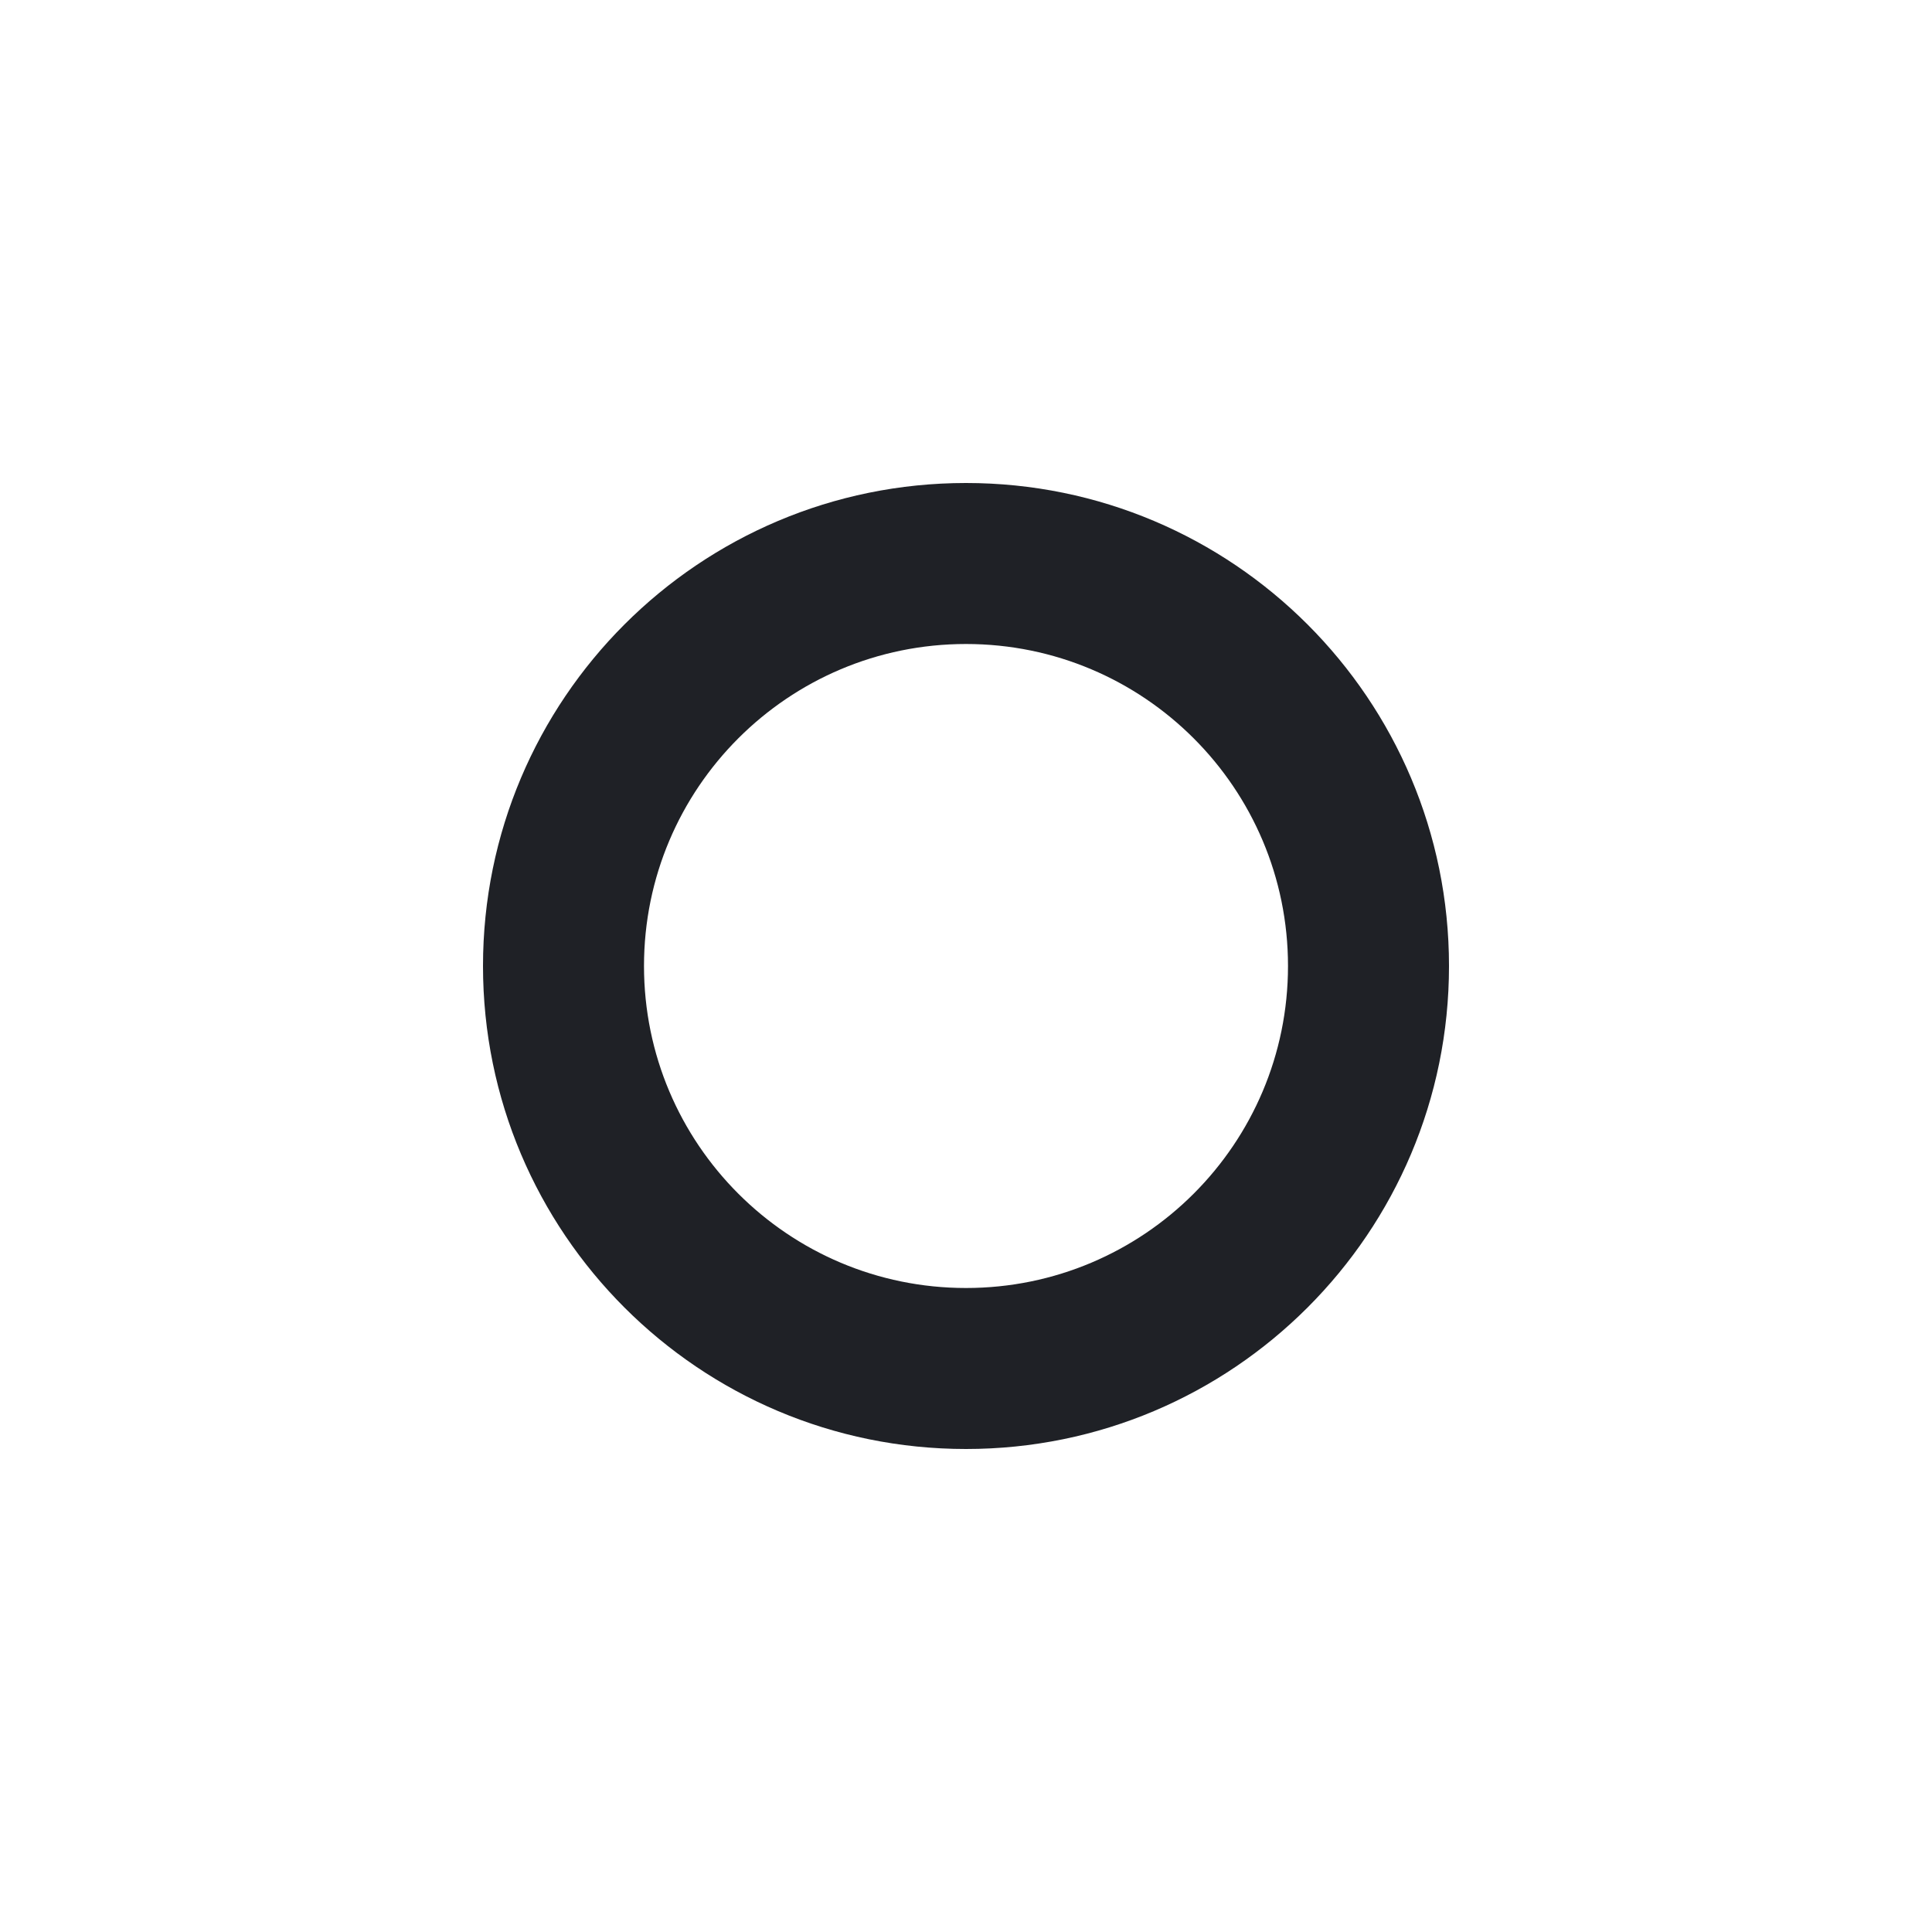
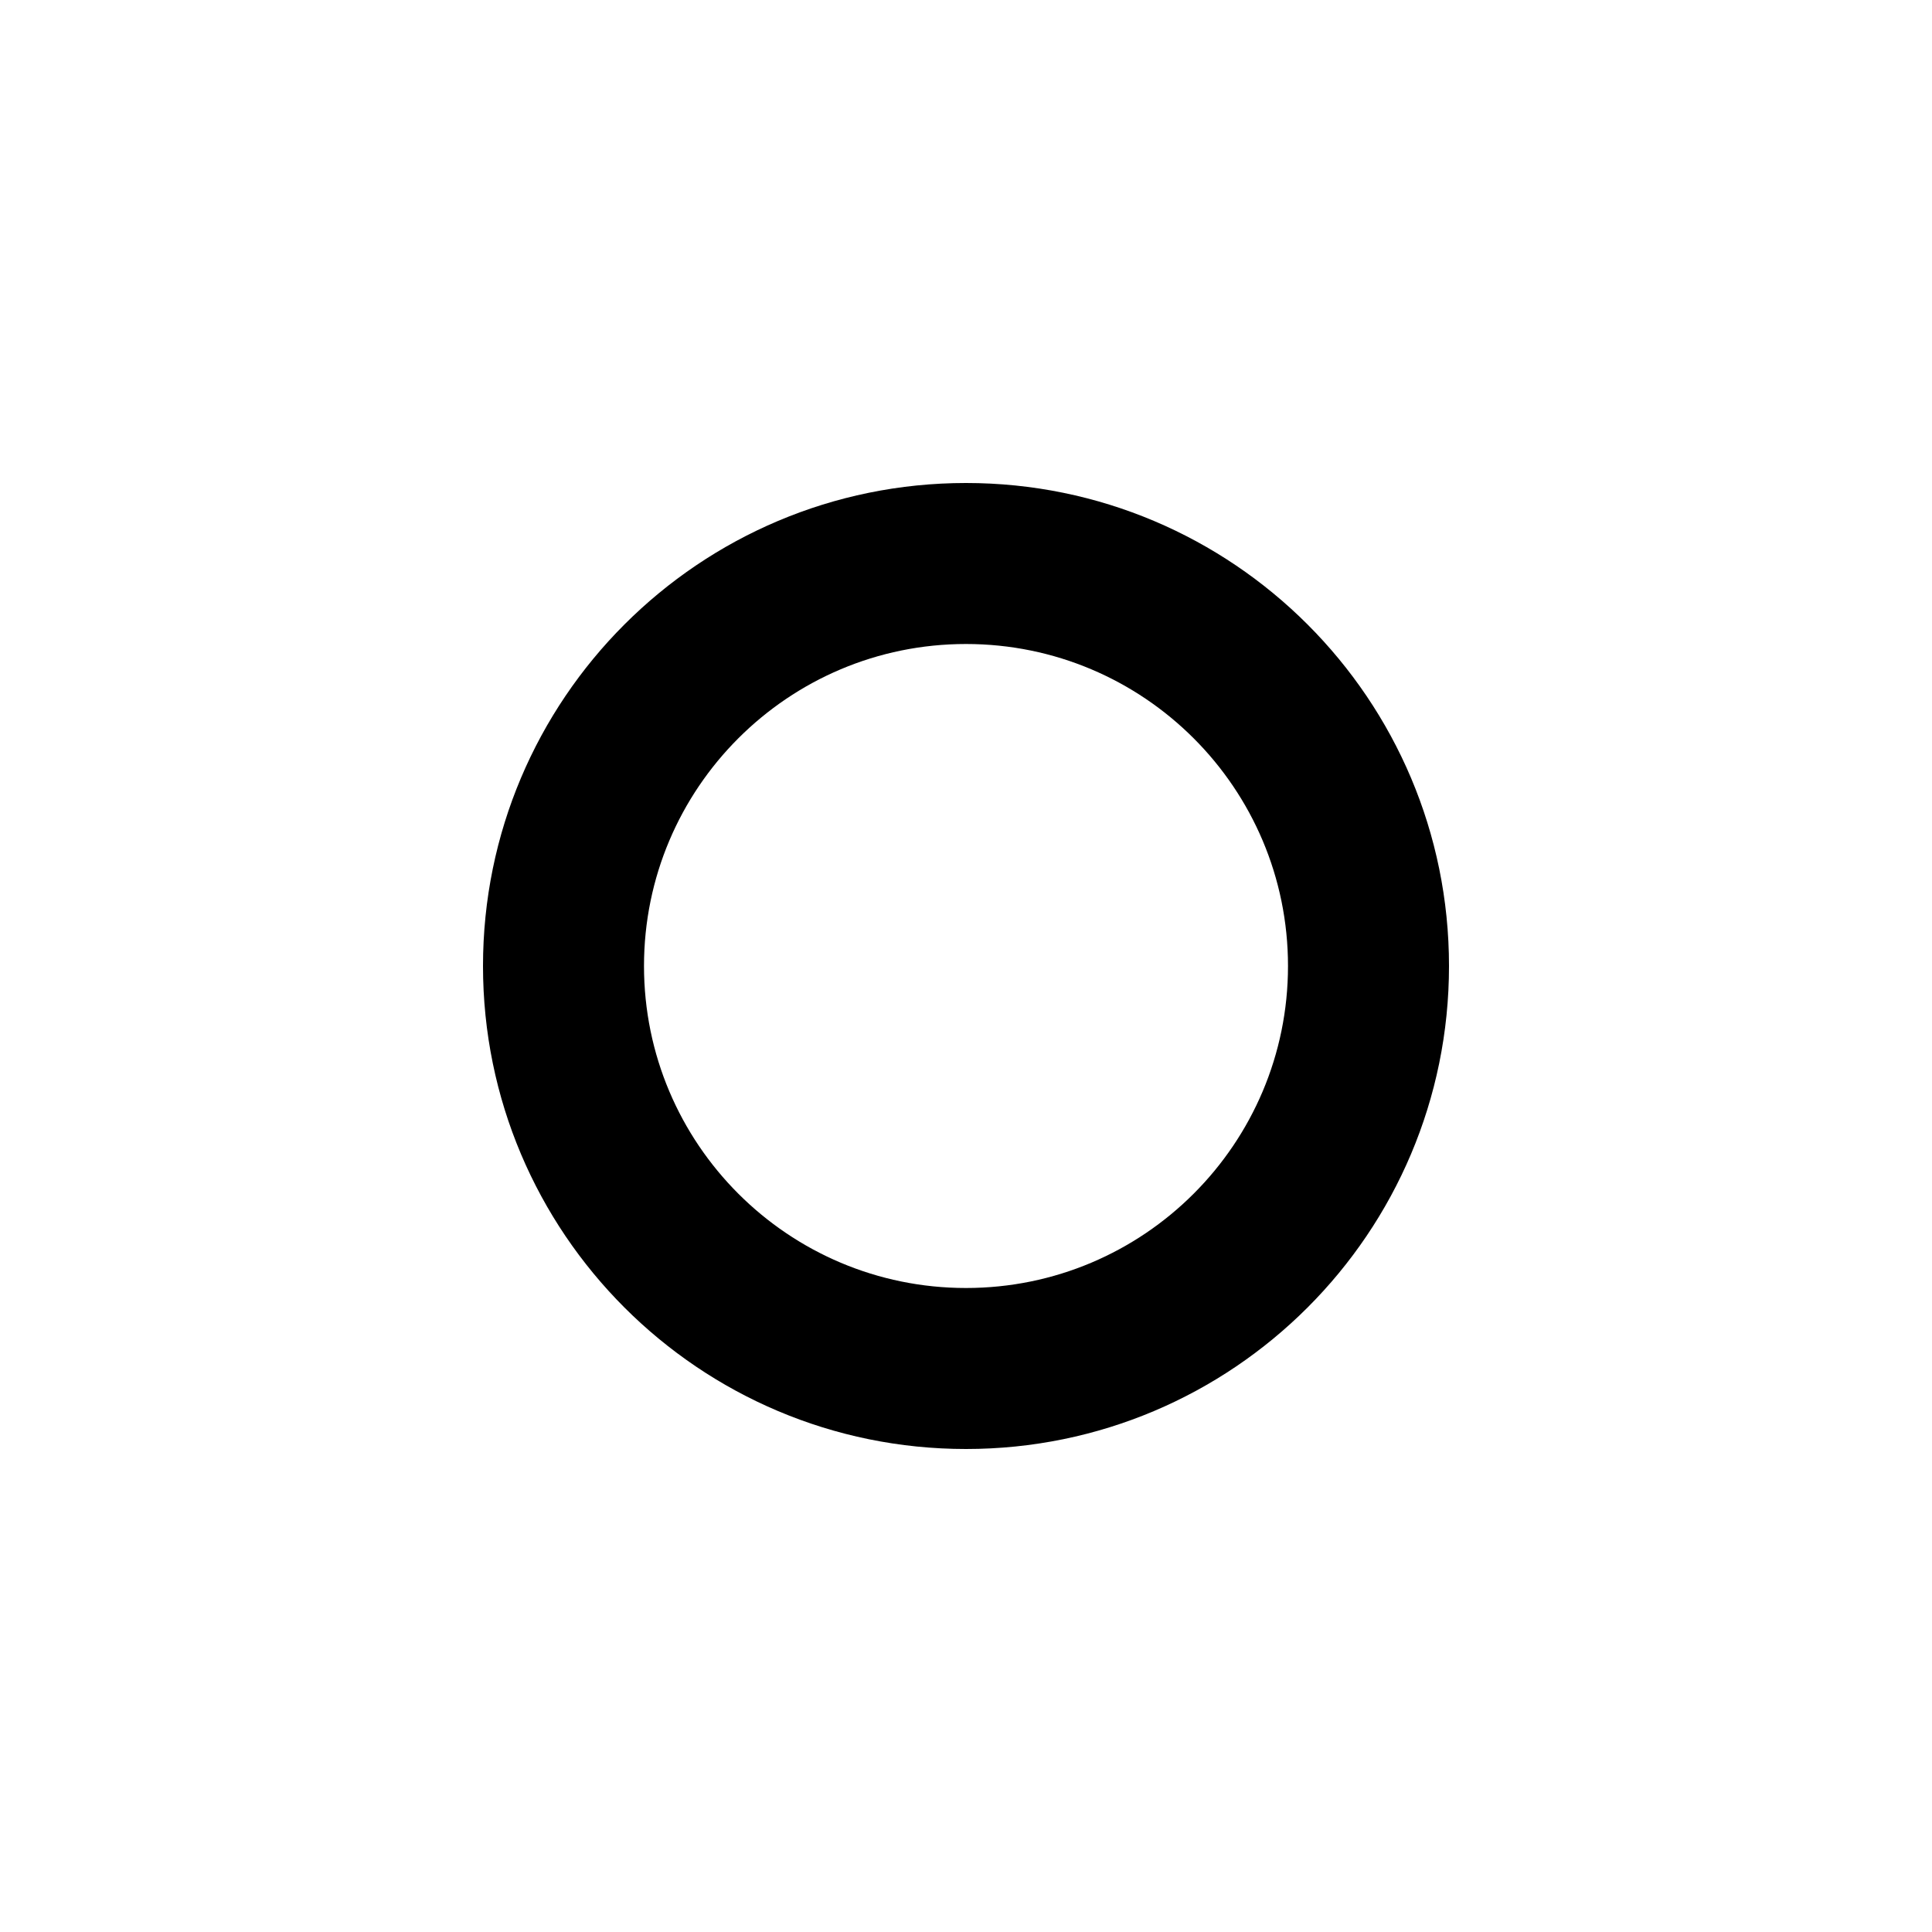
<svg xmlns="http://www.w3.org/2000/svg" width="24" height="24" viewBox="0 0 24 24" fill="none">
-   <path fill-rule="evenodd" clip-rule="evenodd" d="M12 16C14.209 16 16 14.209 16 12C16 9.791 14.209 8 12 8C9.791 8 8 9.791 8 12C8 14.209 9.791 16 12 16ZM18 12C18 15.314 15.314 18 12 18C8.686 18 6 15.314 6 12C6 8.686 8.686 6 12 6C15.314 6 18 8.686 18 12Z" fill="#1F2126" />
+   <path fill-rule="evenodd" clip-rule="evenodd" d="M12 16C14.209 16 16 14.209 16 12C16 9.791 14.209 8 12 8C9.791 8 8 9.791 8 12C8 14.209 9.791 16 12 16ZM18 12C18 15.314 15.314 18 12 18C8.686 18 6 15.314 6 12C6 8.686 8.686 6 12 6C15.314 6 18 8.686 18 12Z" fill="currentColor" />
</svg>
